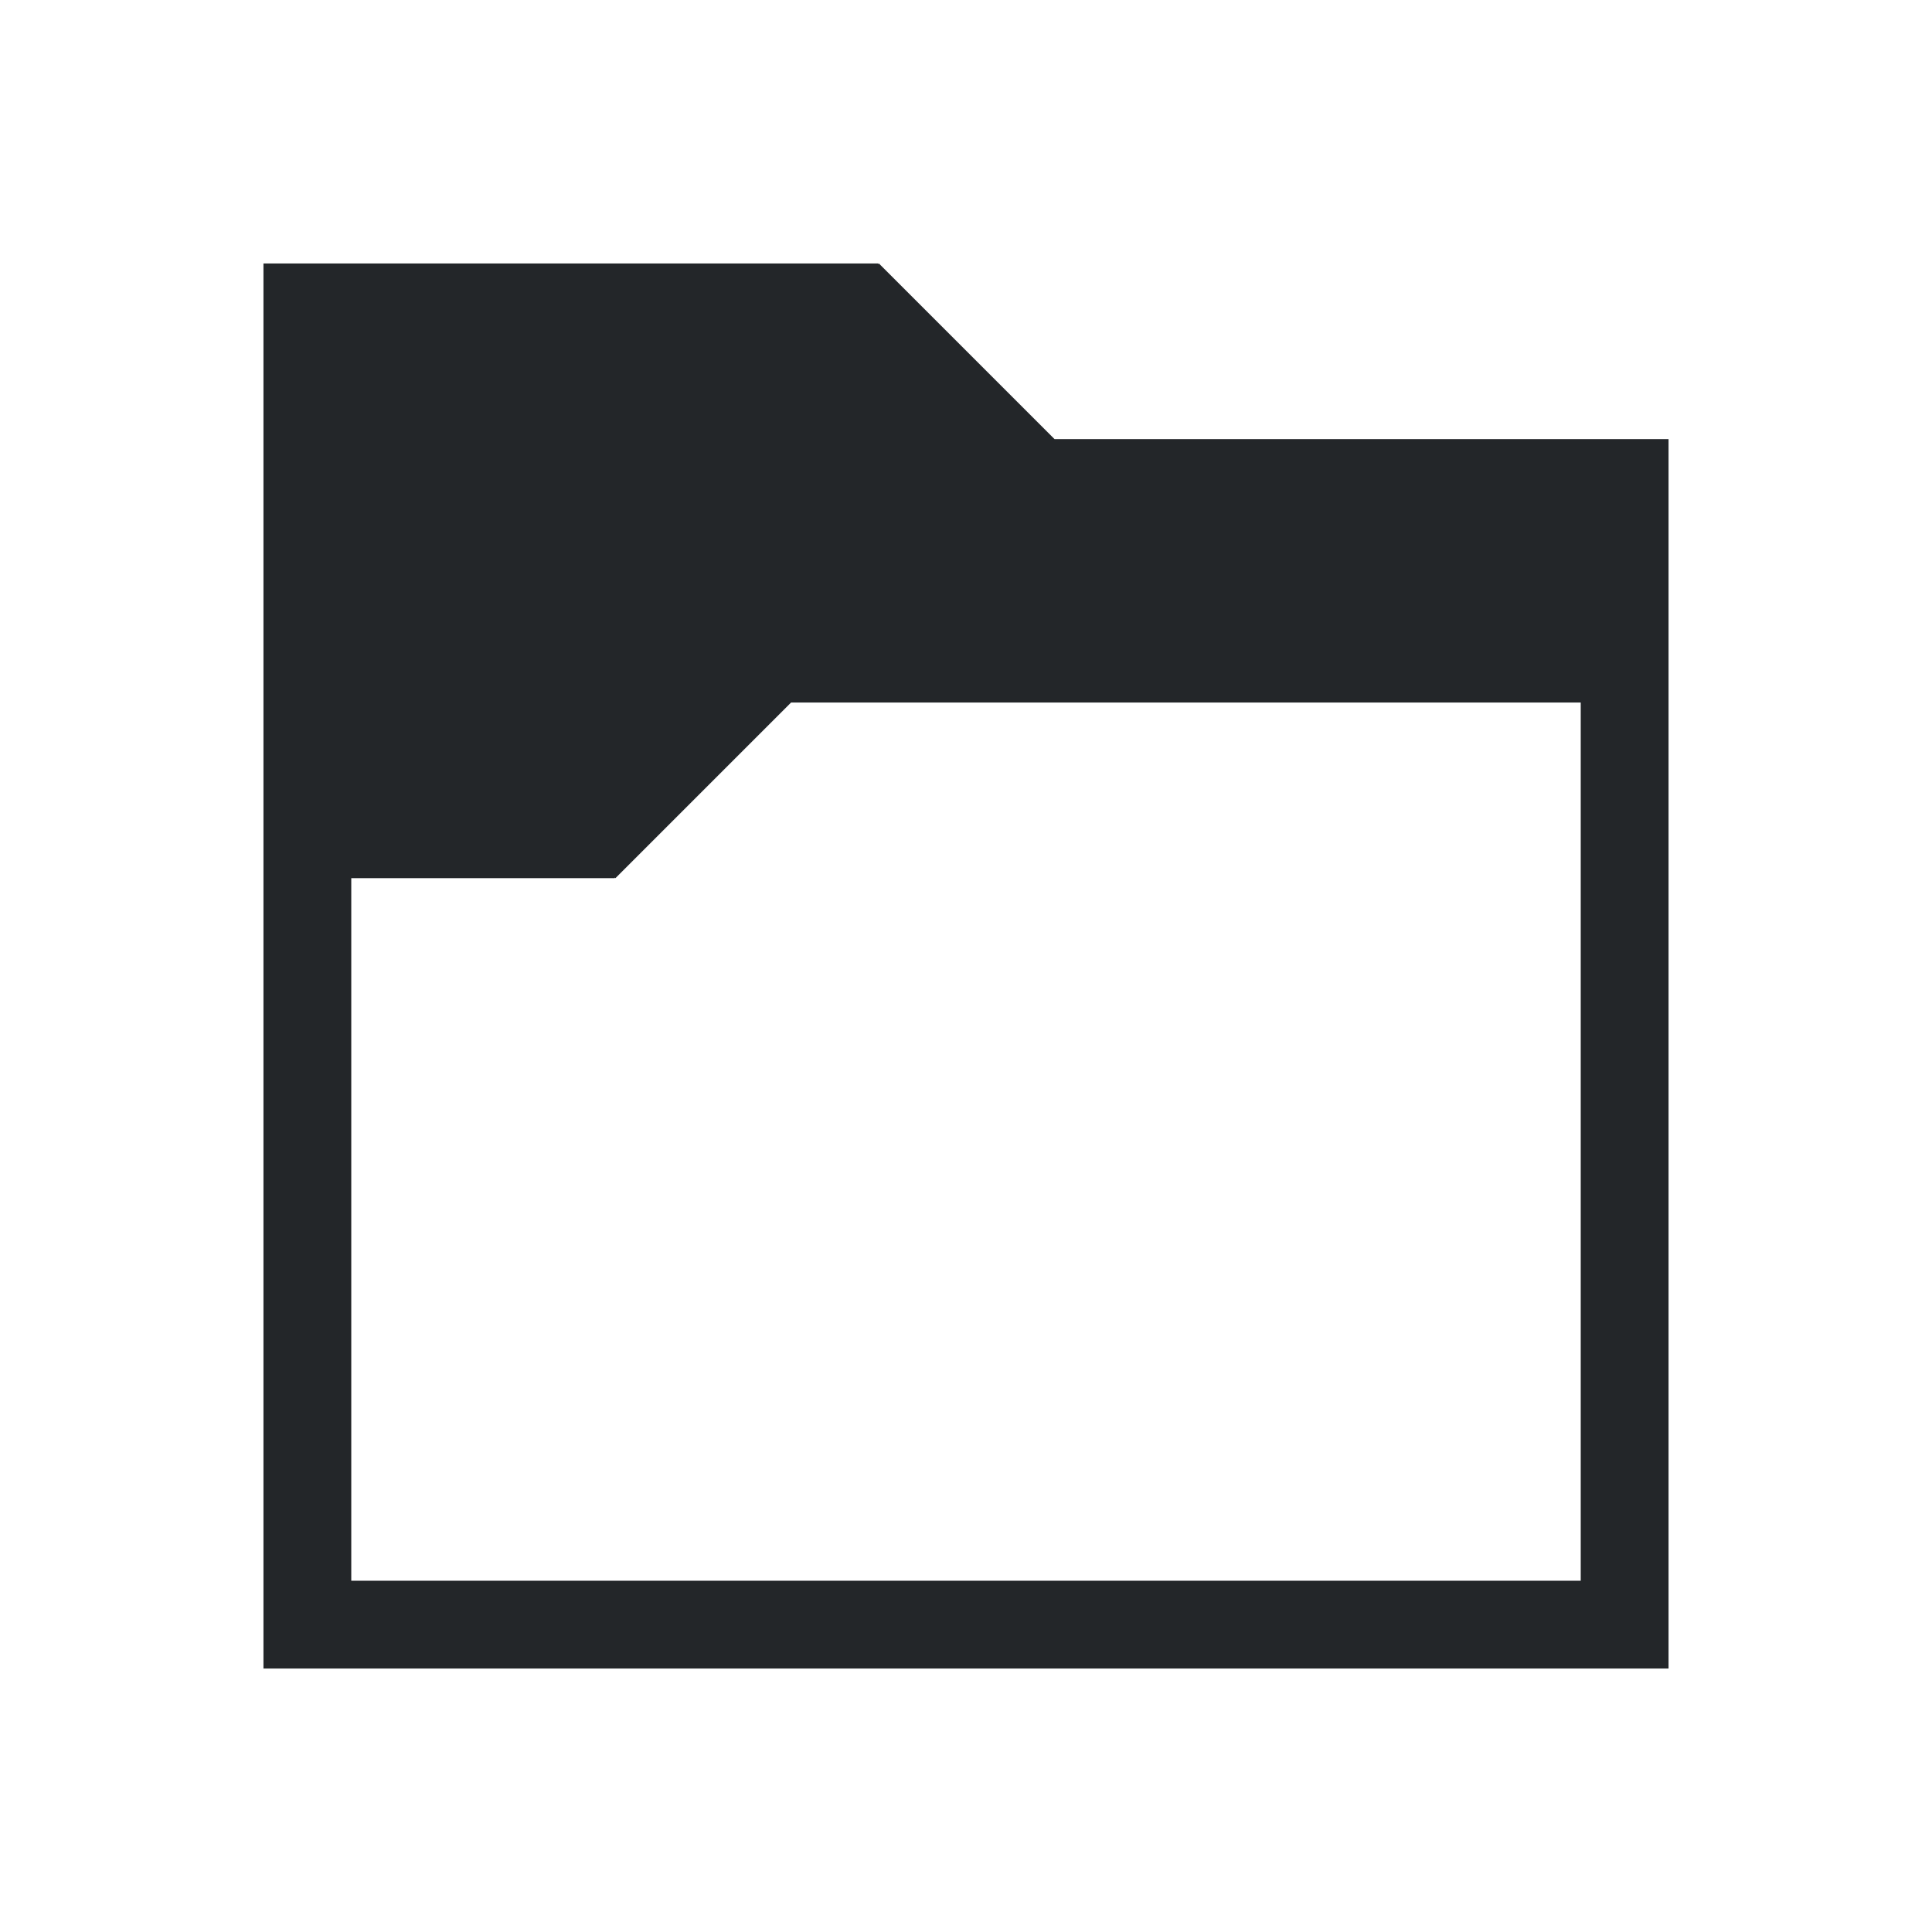
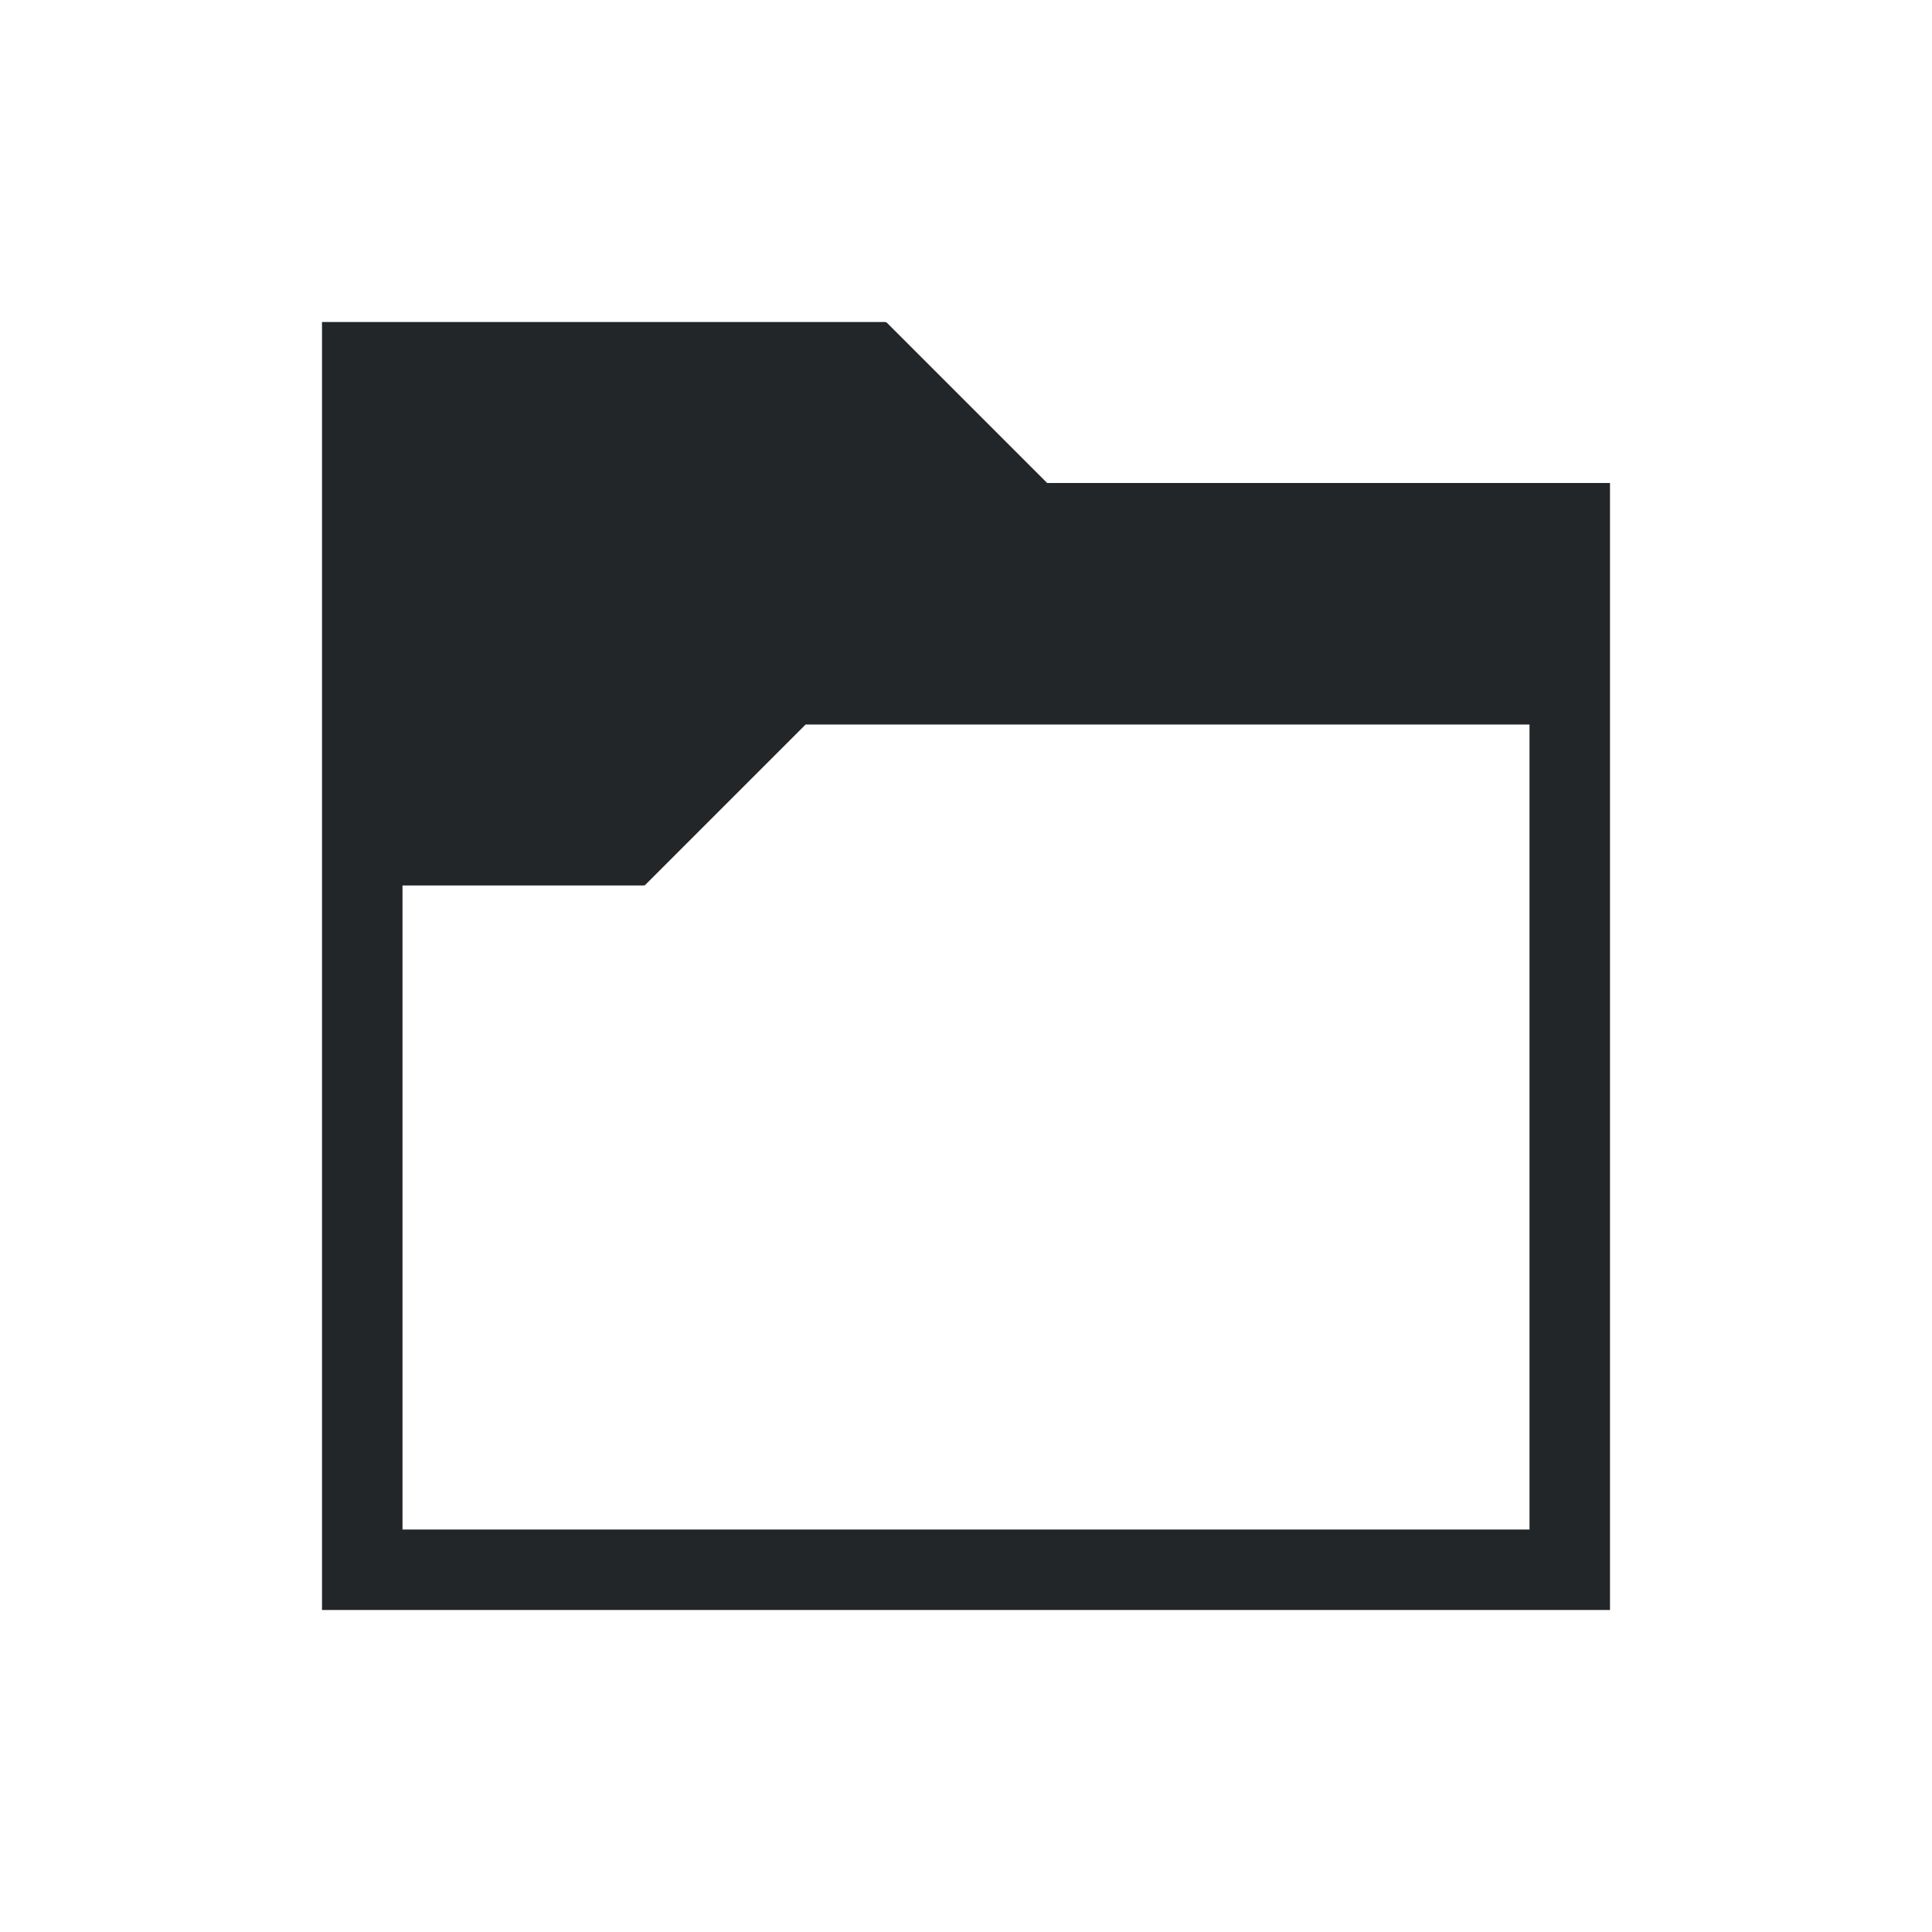
- <svg xmlns="http://www.w3.org/2000/svg" viewBox="0 0 22 22">
+ <svg xmlns="http://www.w3.org/2000/svg" viewBox="0 0 24 24">
  <defs id="defs3051">
    <style type="text/css" id="current-color-scheme">
      .ColorScheme-Text {
        color:#232629;
      }
      </style>
  </defs>
-   <path style="fill:currentColor;fill-opacity:1;stroke:none" d="m3 3v1 15h1 15v-1-13h-6.992l-2-2-.008.008v-.008h-6-1m6.008 5h8.992v10h-14v-8h3v-.008l.008.008 2-2" class="ColorScheme-Text" />
+   <path style="fill:currentColor;fill-opacity:1;stroke:none" d="m3 3v1 15h1 15v-1-13h-6.992l-2-2-.008.008v-.008h-6-1m6.008 5h8.992v10h-14v-8h3v-.008l.008.008 2-2" class="ColorScheme-Text" transform="translate(1,1)" />
</svg>
